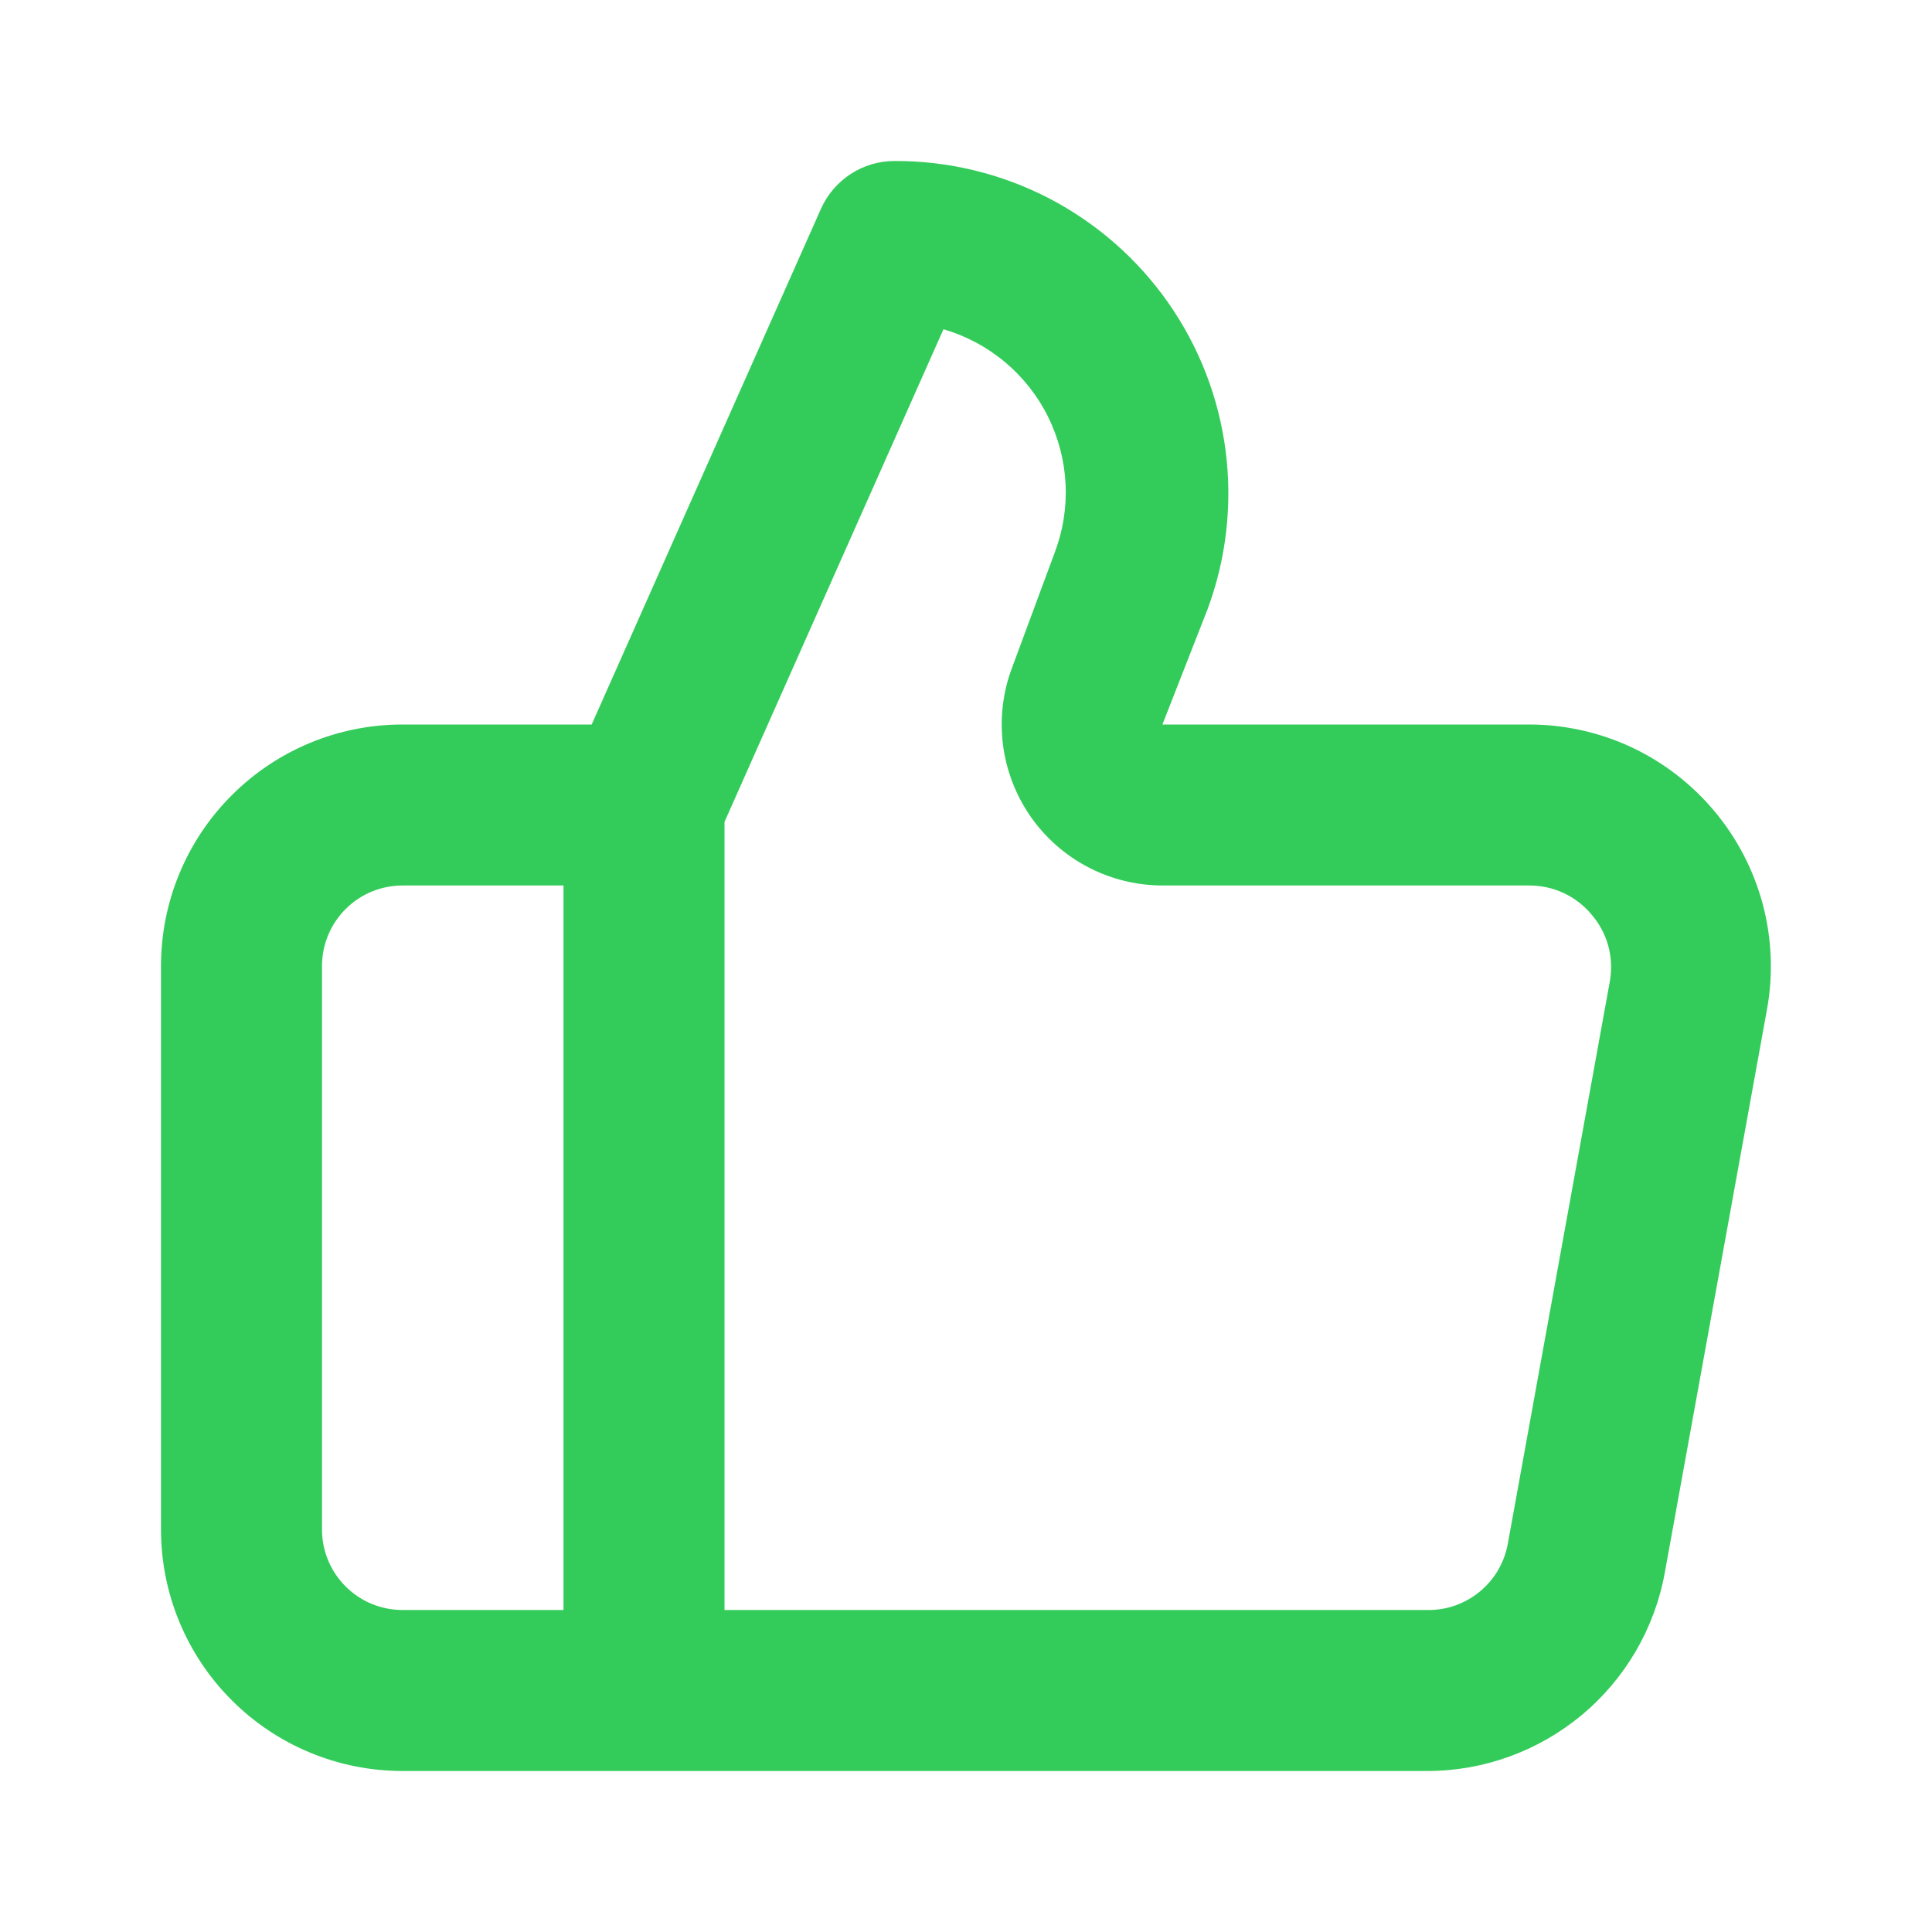
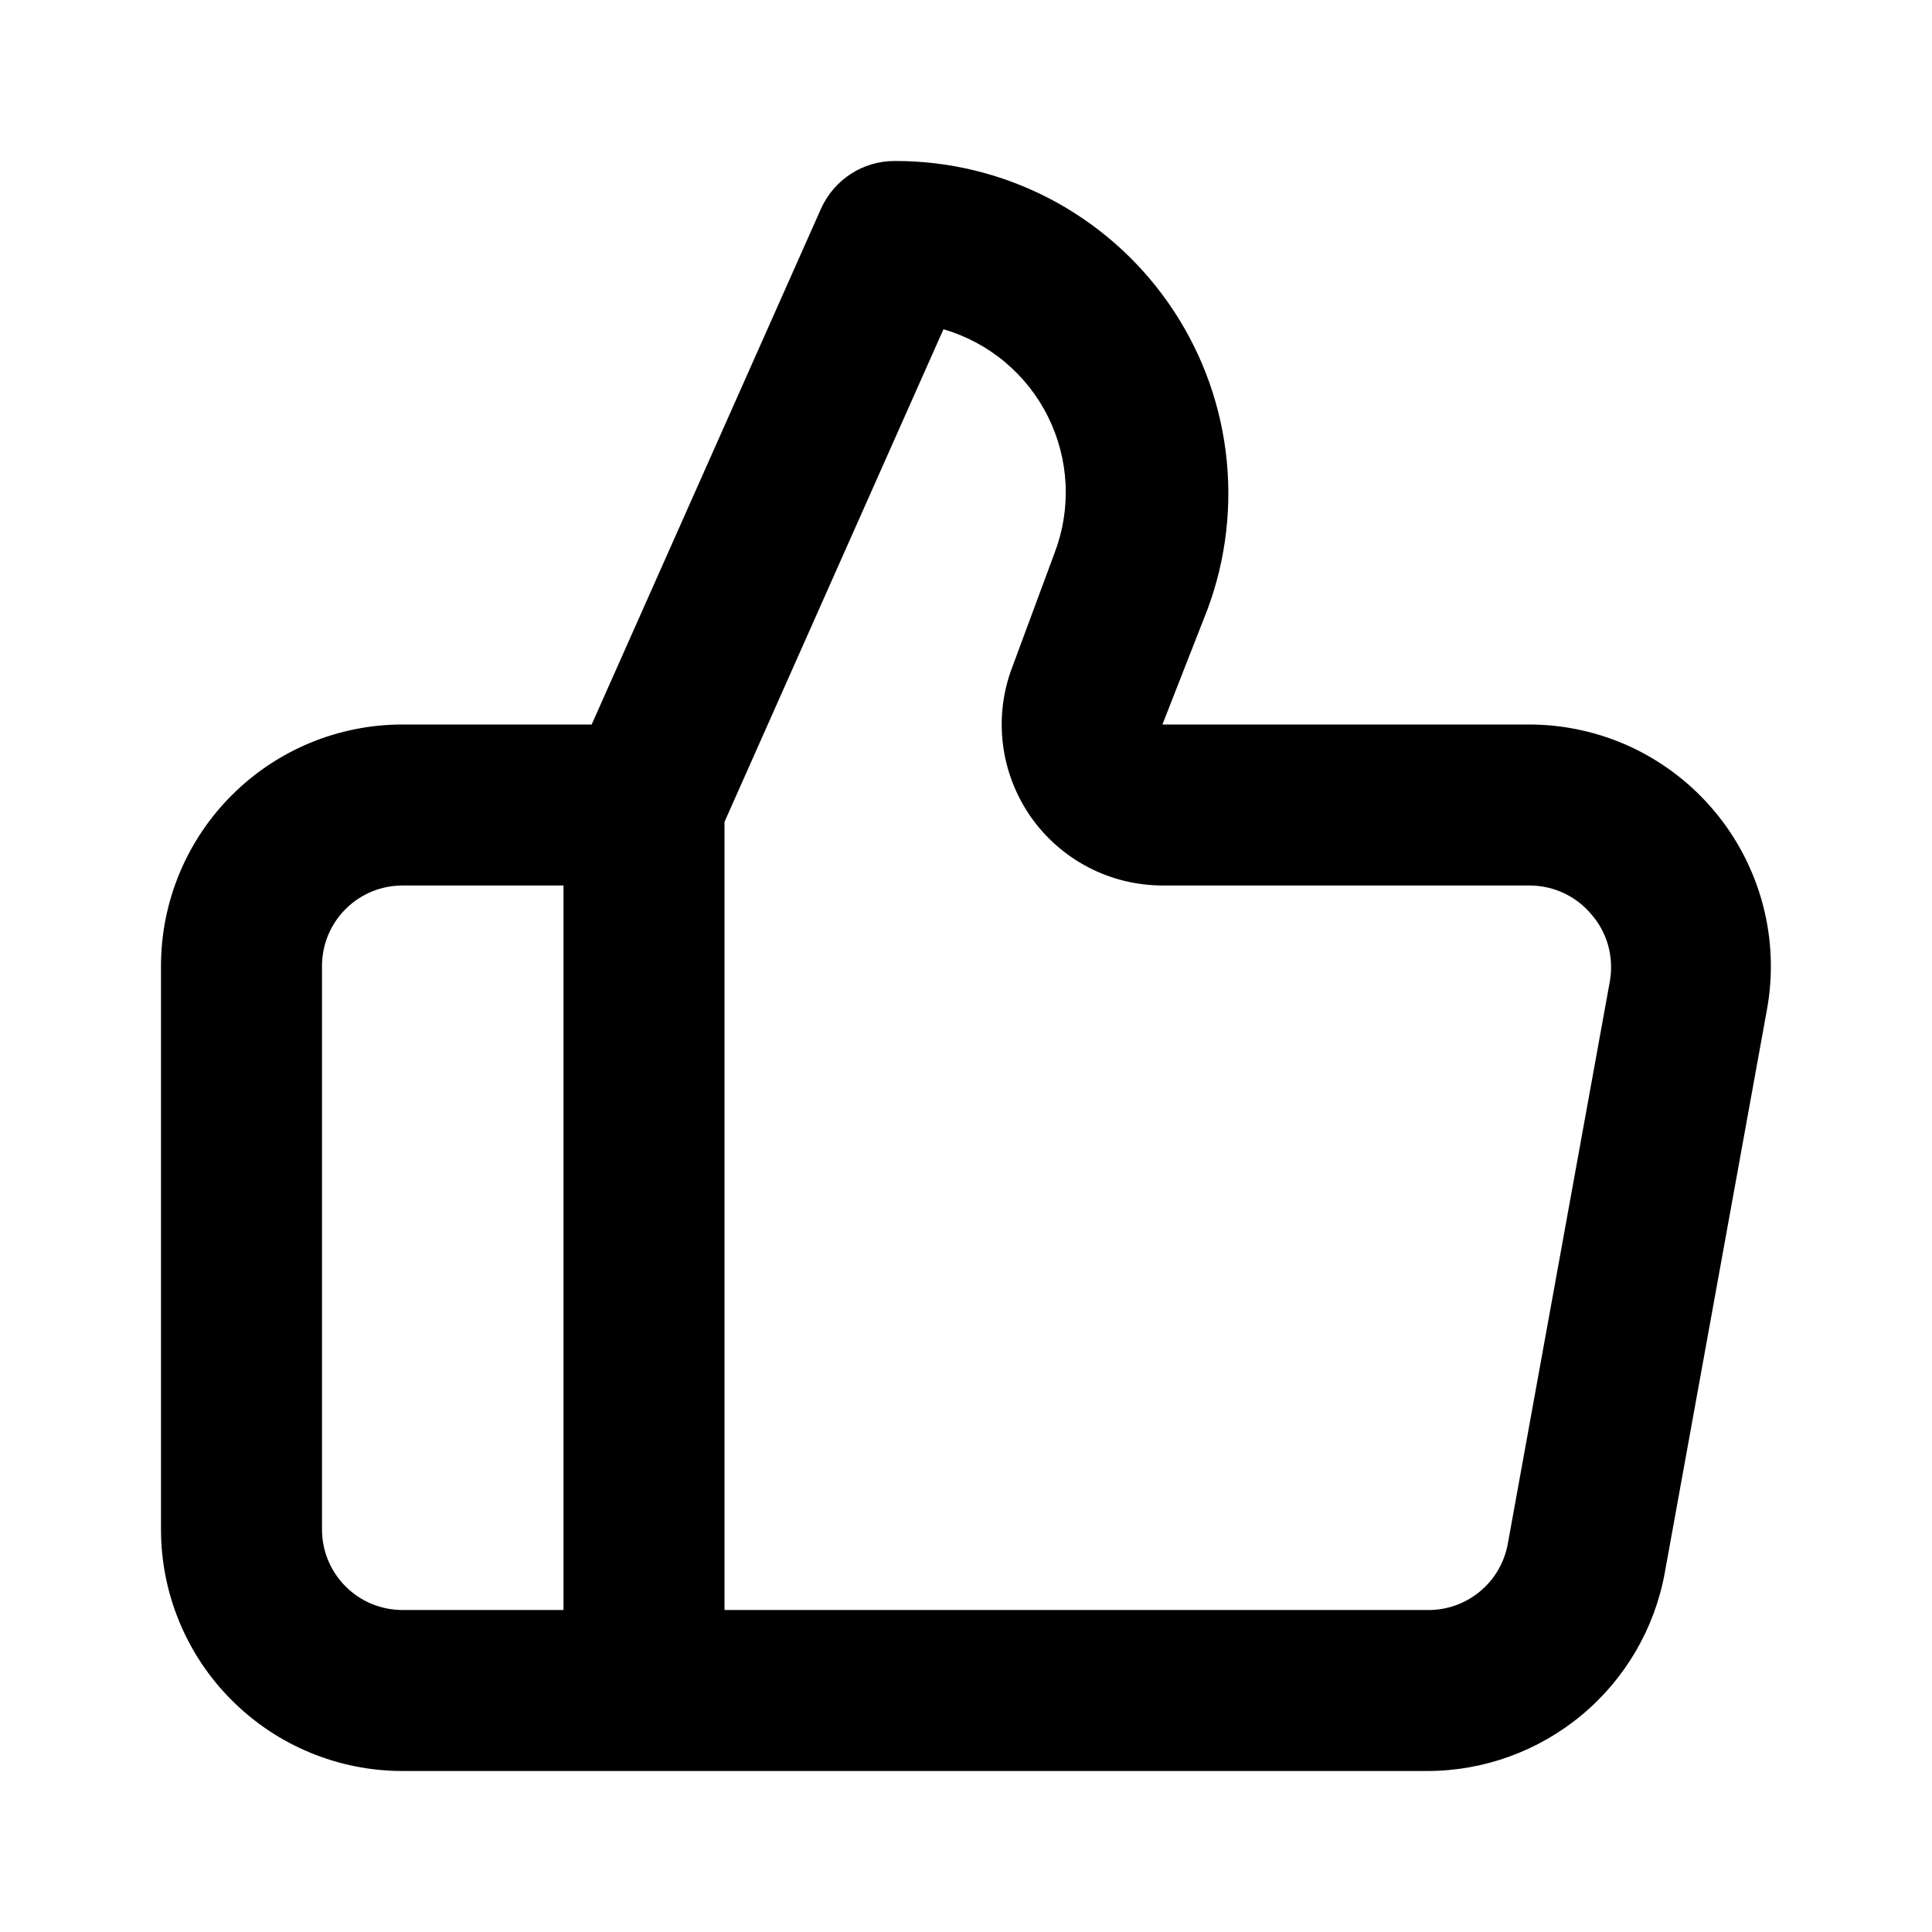
<svg xmlns="http://www.w3.org/2000/svg" width="24" height="24" viewBox="0 0 24 24" fill="none">
-   <path d="M21.3 10.08C21.019 9.743 20.667 9.471 20.27 9.284C19.873 9.098 19.439 9.001 19 9H14.44L15 7.57C15.233 6.944 15.31 6.271 15.226 5.608C15.142 4.945 14.898 4.313 14.515 3.765C14.133 3.218 13.623 2.771 13.03 2.463C12.437 2.156 11.778 1.997 11.11 2C10.918 2 10.729 2.056 10.568 2.161C10.407 2.266 10.279 2.415 10.2 2.59L7.35 9H5C4.204 9 3.441 9.316 2.879 9.879C2.316 10.441 2 11.204 2 12V19C2 19.796 2.316 20.559 2.879 21.121C3.441 21.684 4.204 22 5 22H17.73C18.432 22 19.111 21.753 19.65 21.304C20.189 20.855 20.554 20.23 20.68 19.54L21.95 12.54C22.029 12.107 22.011 11.663 21.899 11.238C21.786 10.813 21.582 10.417 21.3 10.08ZM7 20H5C4.735 20 4.48 19.895 4.293 19.707C4.105 19.52 4 19.265 4 19V12C4 11.735 4.105 11.48 4.293 11.293C4.48 11.105 4.735 11 5 11H7V20ZM20 12.18L18.73 19.18C18.687 19.413 18.564 19.623 18.38 19.773C18.197 19.924 17.967 20.004 17.73 20H9V10.21L11.72 4.09C12 4.172 12.26 4.31 12.484 4.498C12.707 4.685 12.89 4.916 13.019 5.177C13.149 5.439 13.223 5.724 13.237 6.015C13.251 6.307 13.204 6.598 13.1 6.87L12.57 8.3C12.457 8.602 12.419 8.927 12.459 9.248C12.499 9.568 12.616 9.873 12.799 10.139C12.983 10.404 13.228 10.621 13.514 10.771C13.8 10.921 14.117 10.999 14.44 11H19C19.147 11 19.292 11.032 19.425 11.094C19.558 11.156 19.676 11.247 19.77 11.36C19.866 11.471 19.937 11.602 19.977 11.744C20.016 11.886 20.024 12.035 20 12.18Z" fill="#33CC5A" />
+   <path d="M21.3 10.08C21.019 9.743 20.667 9.471 20.27 9.284C19.873 9.098 19.439 9.001 19 9H14.44L15 7.57C15.233 6.944 15.31 6.271 15.226 5.608C15.142 4.945 14.898 4.313 14.515 3.765C14.133 3.218 13.623 2.771 13.03 2.463C12.437 2.156 11.778 1.997 11.11 2C10.918 2 10.729 2.056 10.568 2.161C10.407 2.266 10.279 2.415 10.2 2.59L7.35 9H5C4.204 9 3.441 9.316 2.879 9.879C2.316 10.441 2 11.204 2 12V19C2 19.796 2.316 20.559 2.879 21.121C3.441 21.684 4.204 22 5 22H17.73C18.432 22 19.111 21.753 19.65 21.304C20.189 20.855 20.554 20.23 20.68 19.54L21.95 12.54C22.029 12.107 22.011 11.663 21.899 11.238C21.786 10.813 21.582 10.417 21.3 10.08ZM7 20H5C4.735 20 4.48 19.895 4.293 19.707C4.105 19.52 4 19.265 4 19V12C4 11.735 4.105 11.48 4.293 11.293C4.48 11.105 4.735 11 5 11H7V20ZM20 12.18L18.73 19.18C18.687 19.413 18.564 19.623 18.38 19.773C18.197 19.924 17.967 20.004 17.73 20H9V10.21L11.72 4.09C12 4.172 12.26 4.31 12.484 4.498C12.707 4.685 12.89 4.916 13.019 5.177C13.149 5.439 13.223 5.724 13.237 6.015C13.251 6.307 13.204 6.598 13.1 6.87L12.57 8.3C12.457 8.602 12.419 8.927 12.459 9.248C12.499 9.568 12.616 9.873 12.799 10.139C12.983 10.404 13.228 10.621 13.514 10.771C13.8 10.921 14.117 10.999 14.44 11H19C19.147 11 19.292 11.032 19.425 11.094C19.558 11.156 19.676 11.247 19.77 11.36C19.866 11.471 19.937 11.602 19.977 11.744C20.016 11.886 20.024 12.035 20 12.18Z" fill="#000000" />
</svg>
